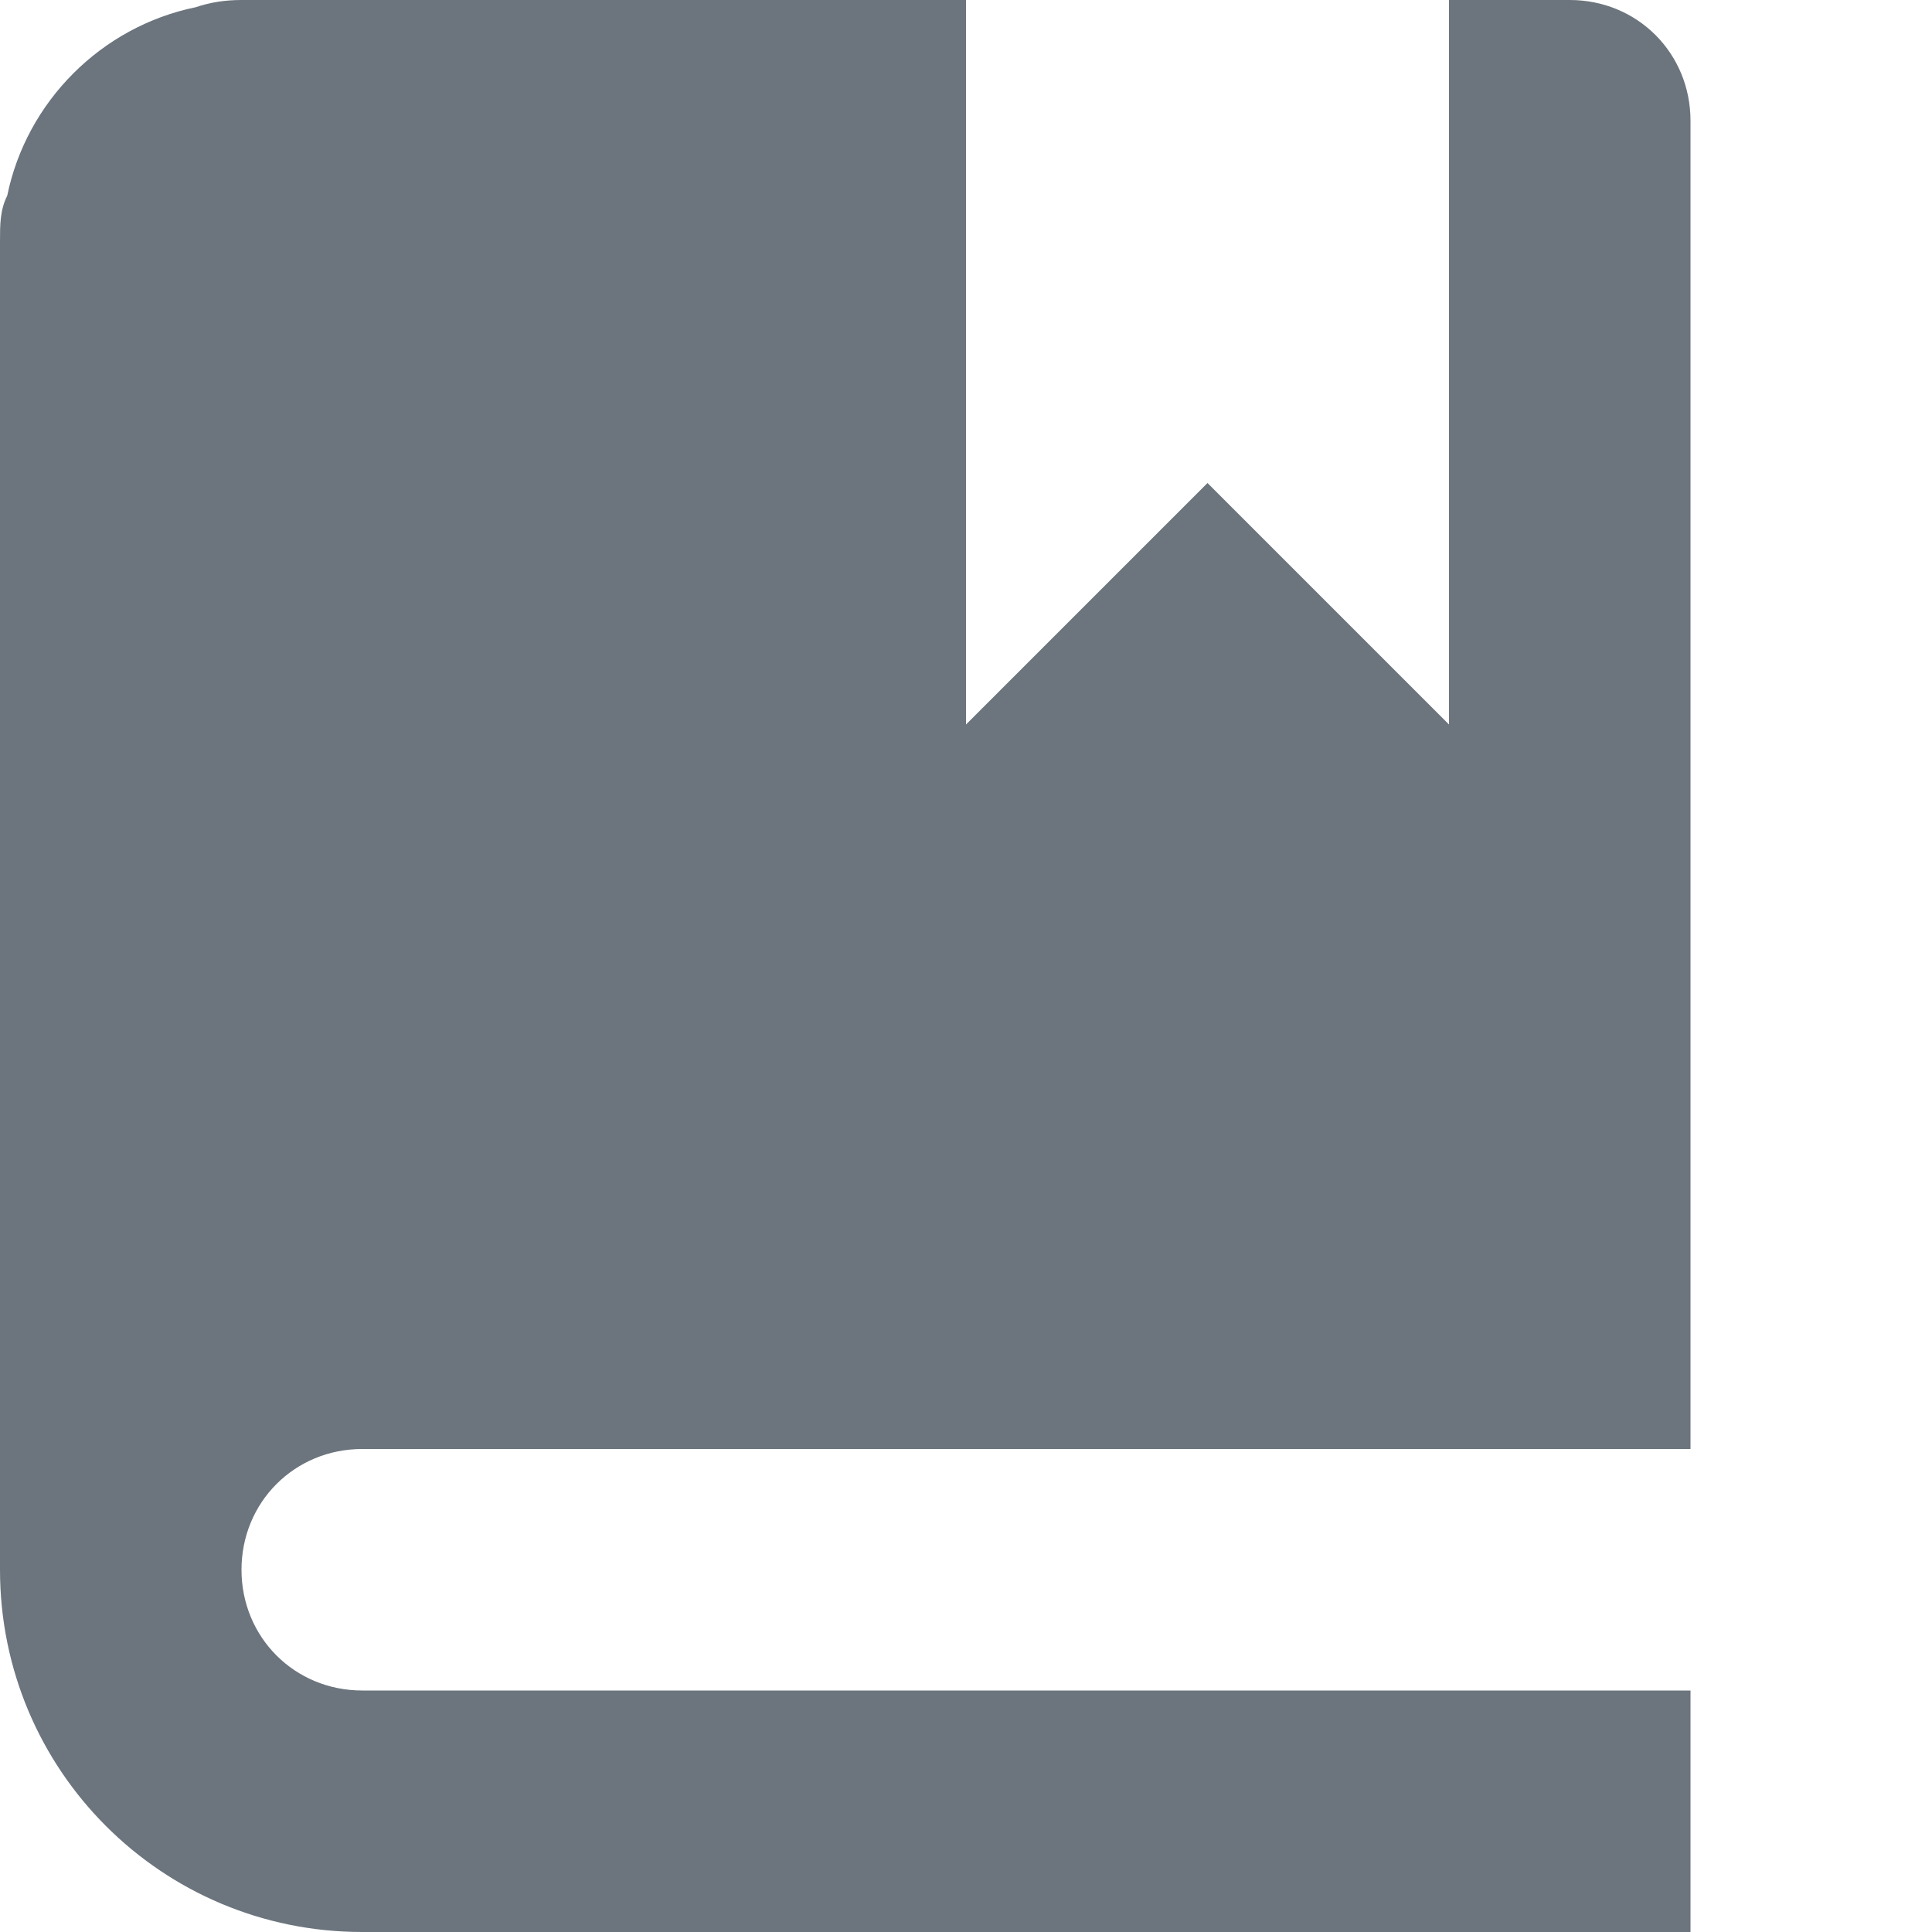
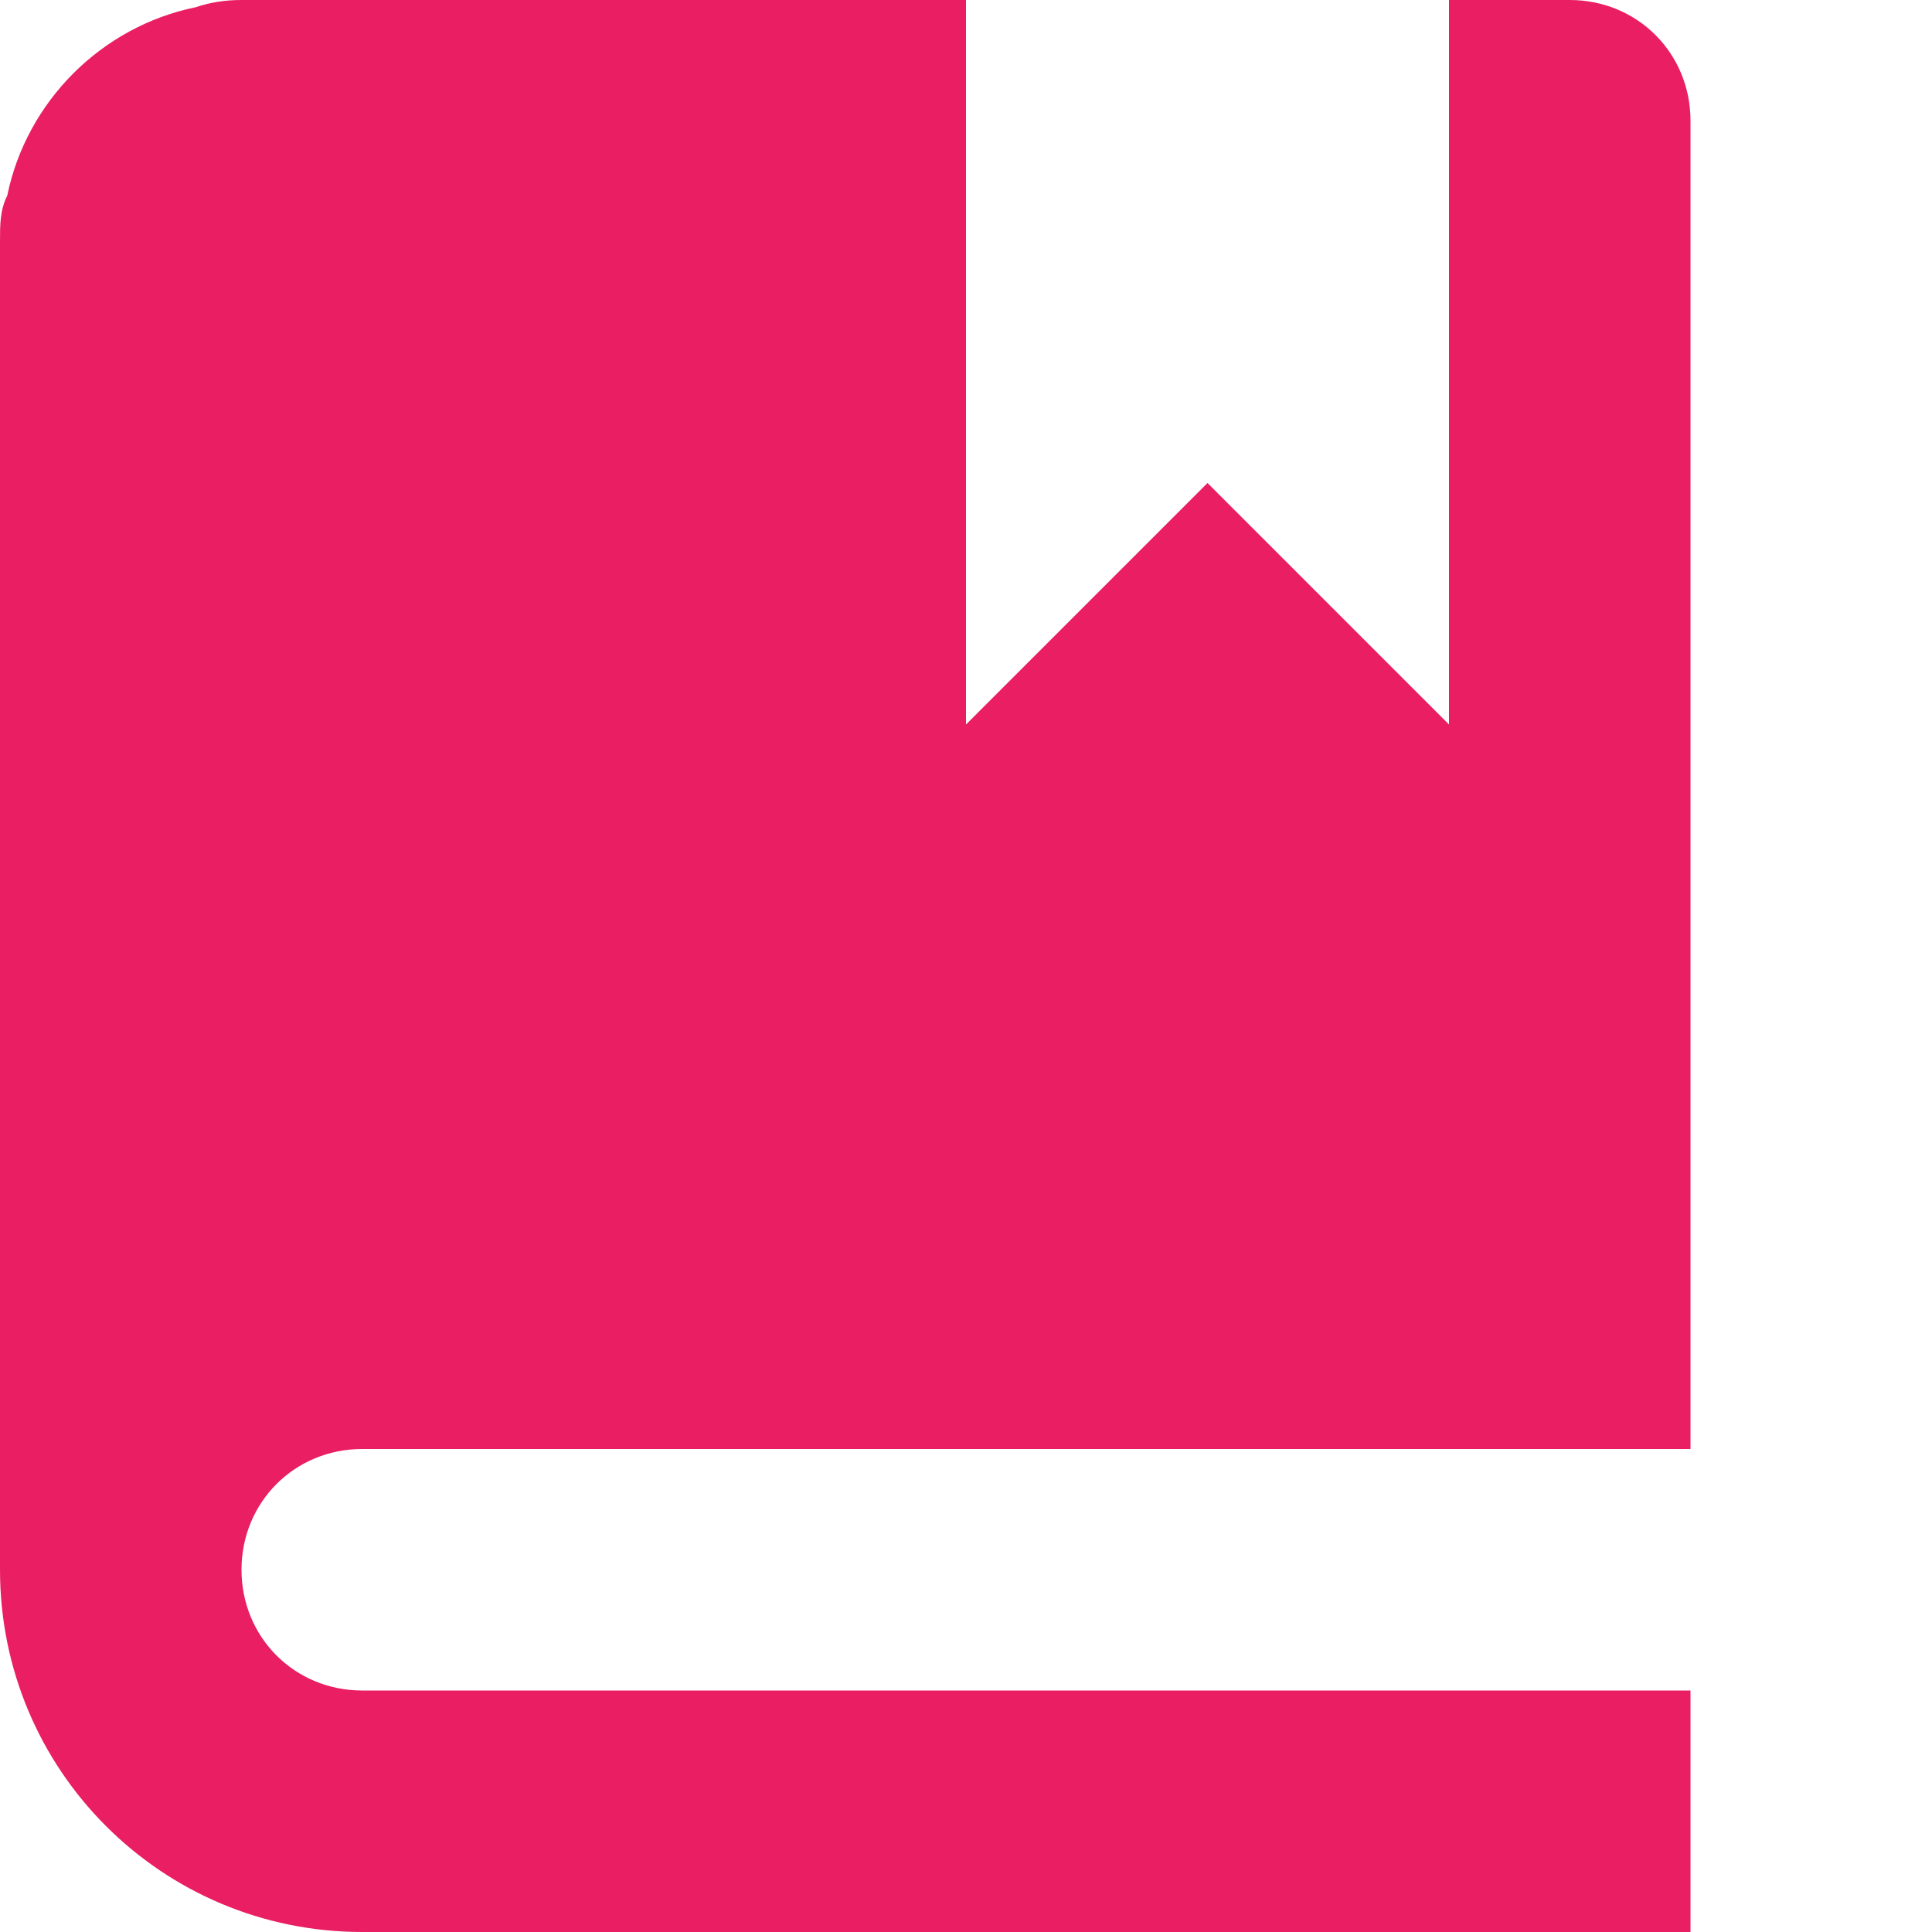
<svg xmlns="http://www.w3.org/2000/svg" width="8" height="8" viewBox="0 0 8 8">
-   <path d="M1 0c-.07 0-.13.01-.19.03-.39.08-.7.39-.78.78-.03.06-.03.12-.03.19v5.5c0 .83.67 1.5 1.5 1.5h5.5v-1h-5.5c-.28 0-.5-.22-.5-.5s.22-.5.5-.5h5.5v-5.5c0-.28-.22-.5-.5-.5h-.5v3l-1-1-1 1v-3h-3z" fill="#6c757d" />
+   <path d="M1 0c-.07 0-.13.01-.19.03-.39.08-.7.39-.78.78-.03.06-.03.12-.03.19v5.5c0 .83.67 1.5 1.5 1.5h5.5v-1h-5.5c-.28 0-.5-.22-.5-.5s.22-.5.5-.5h5.5v-5.5c0-.28-.22-.5-.5-.5h-.5v3l-1-1-1 1v-3h-3z" fill="#e91e63" />
</svg>
